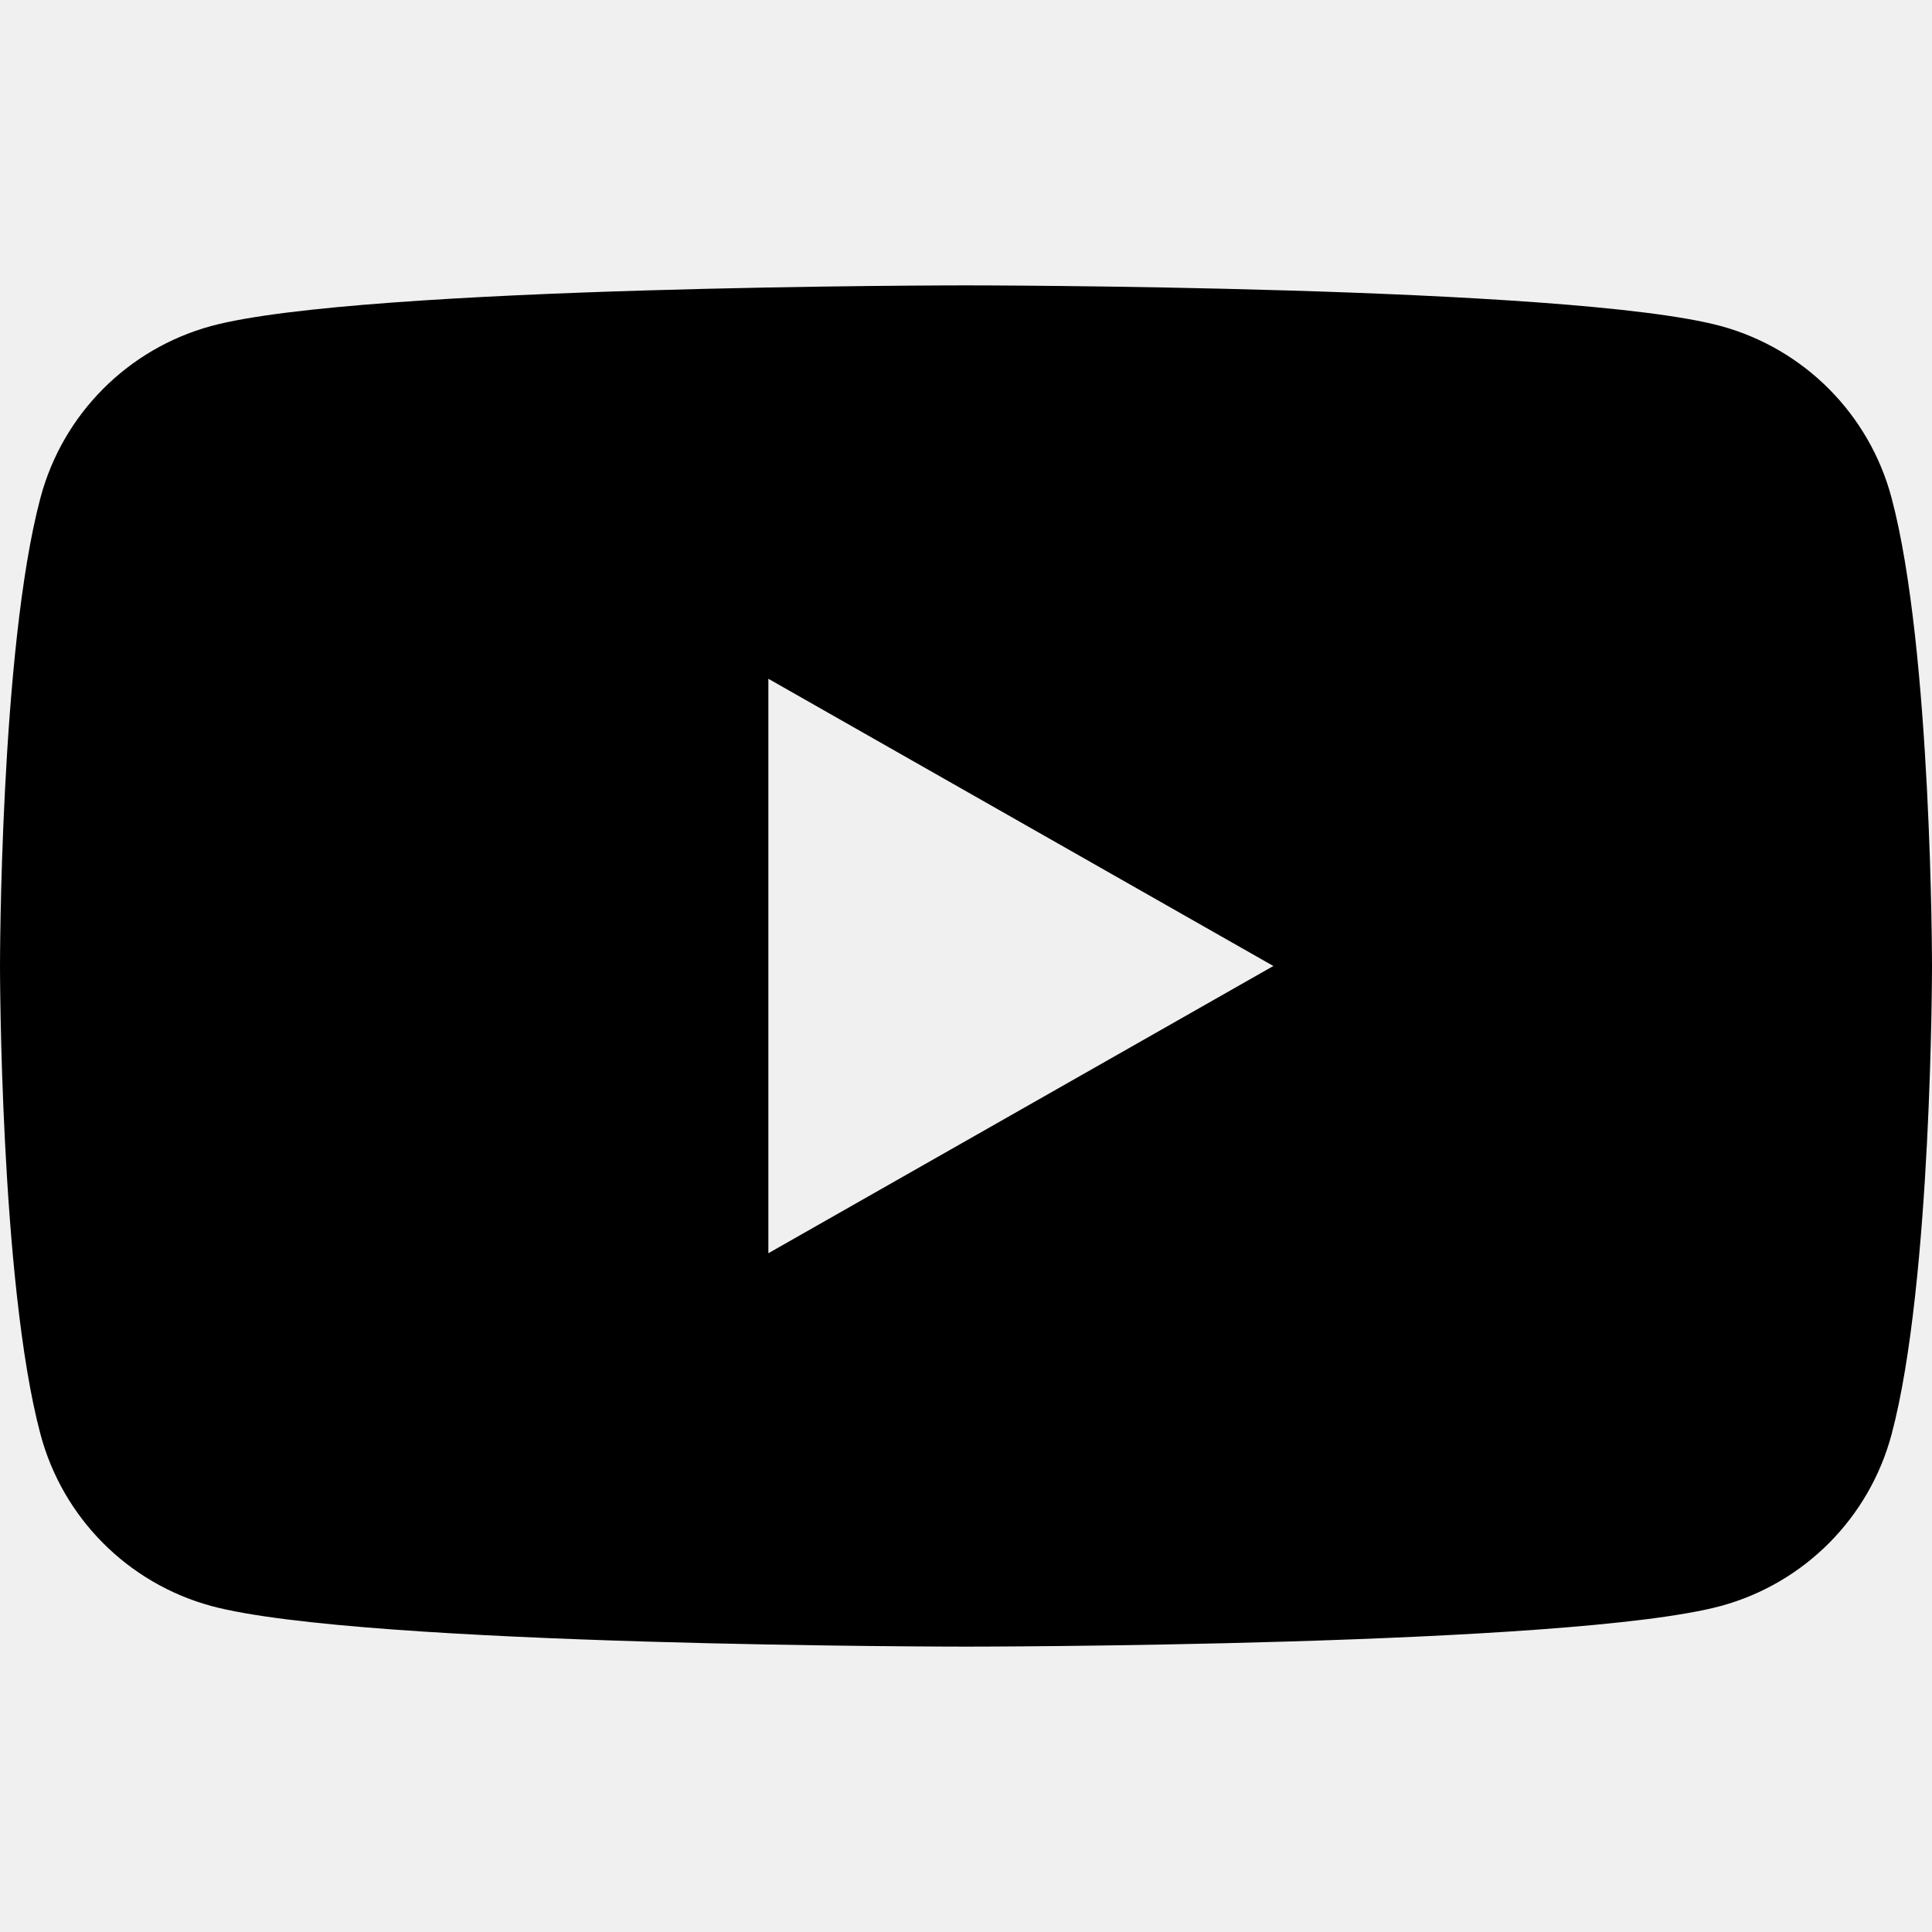
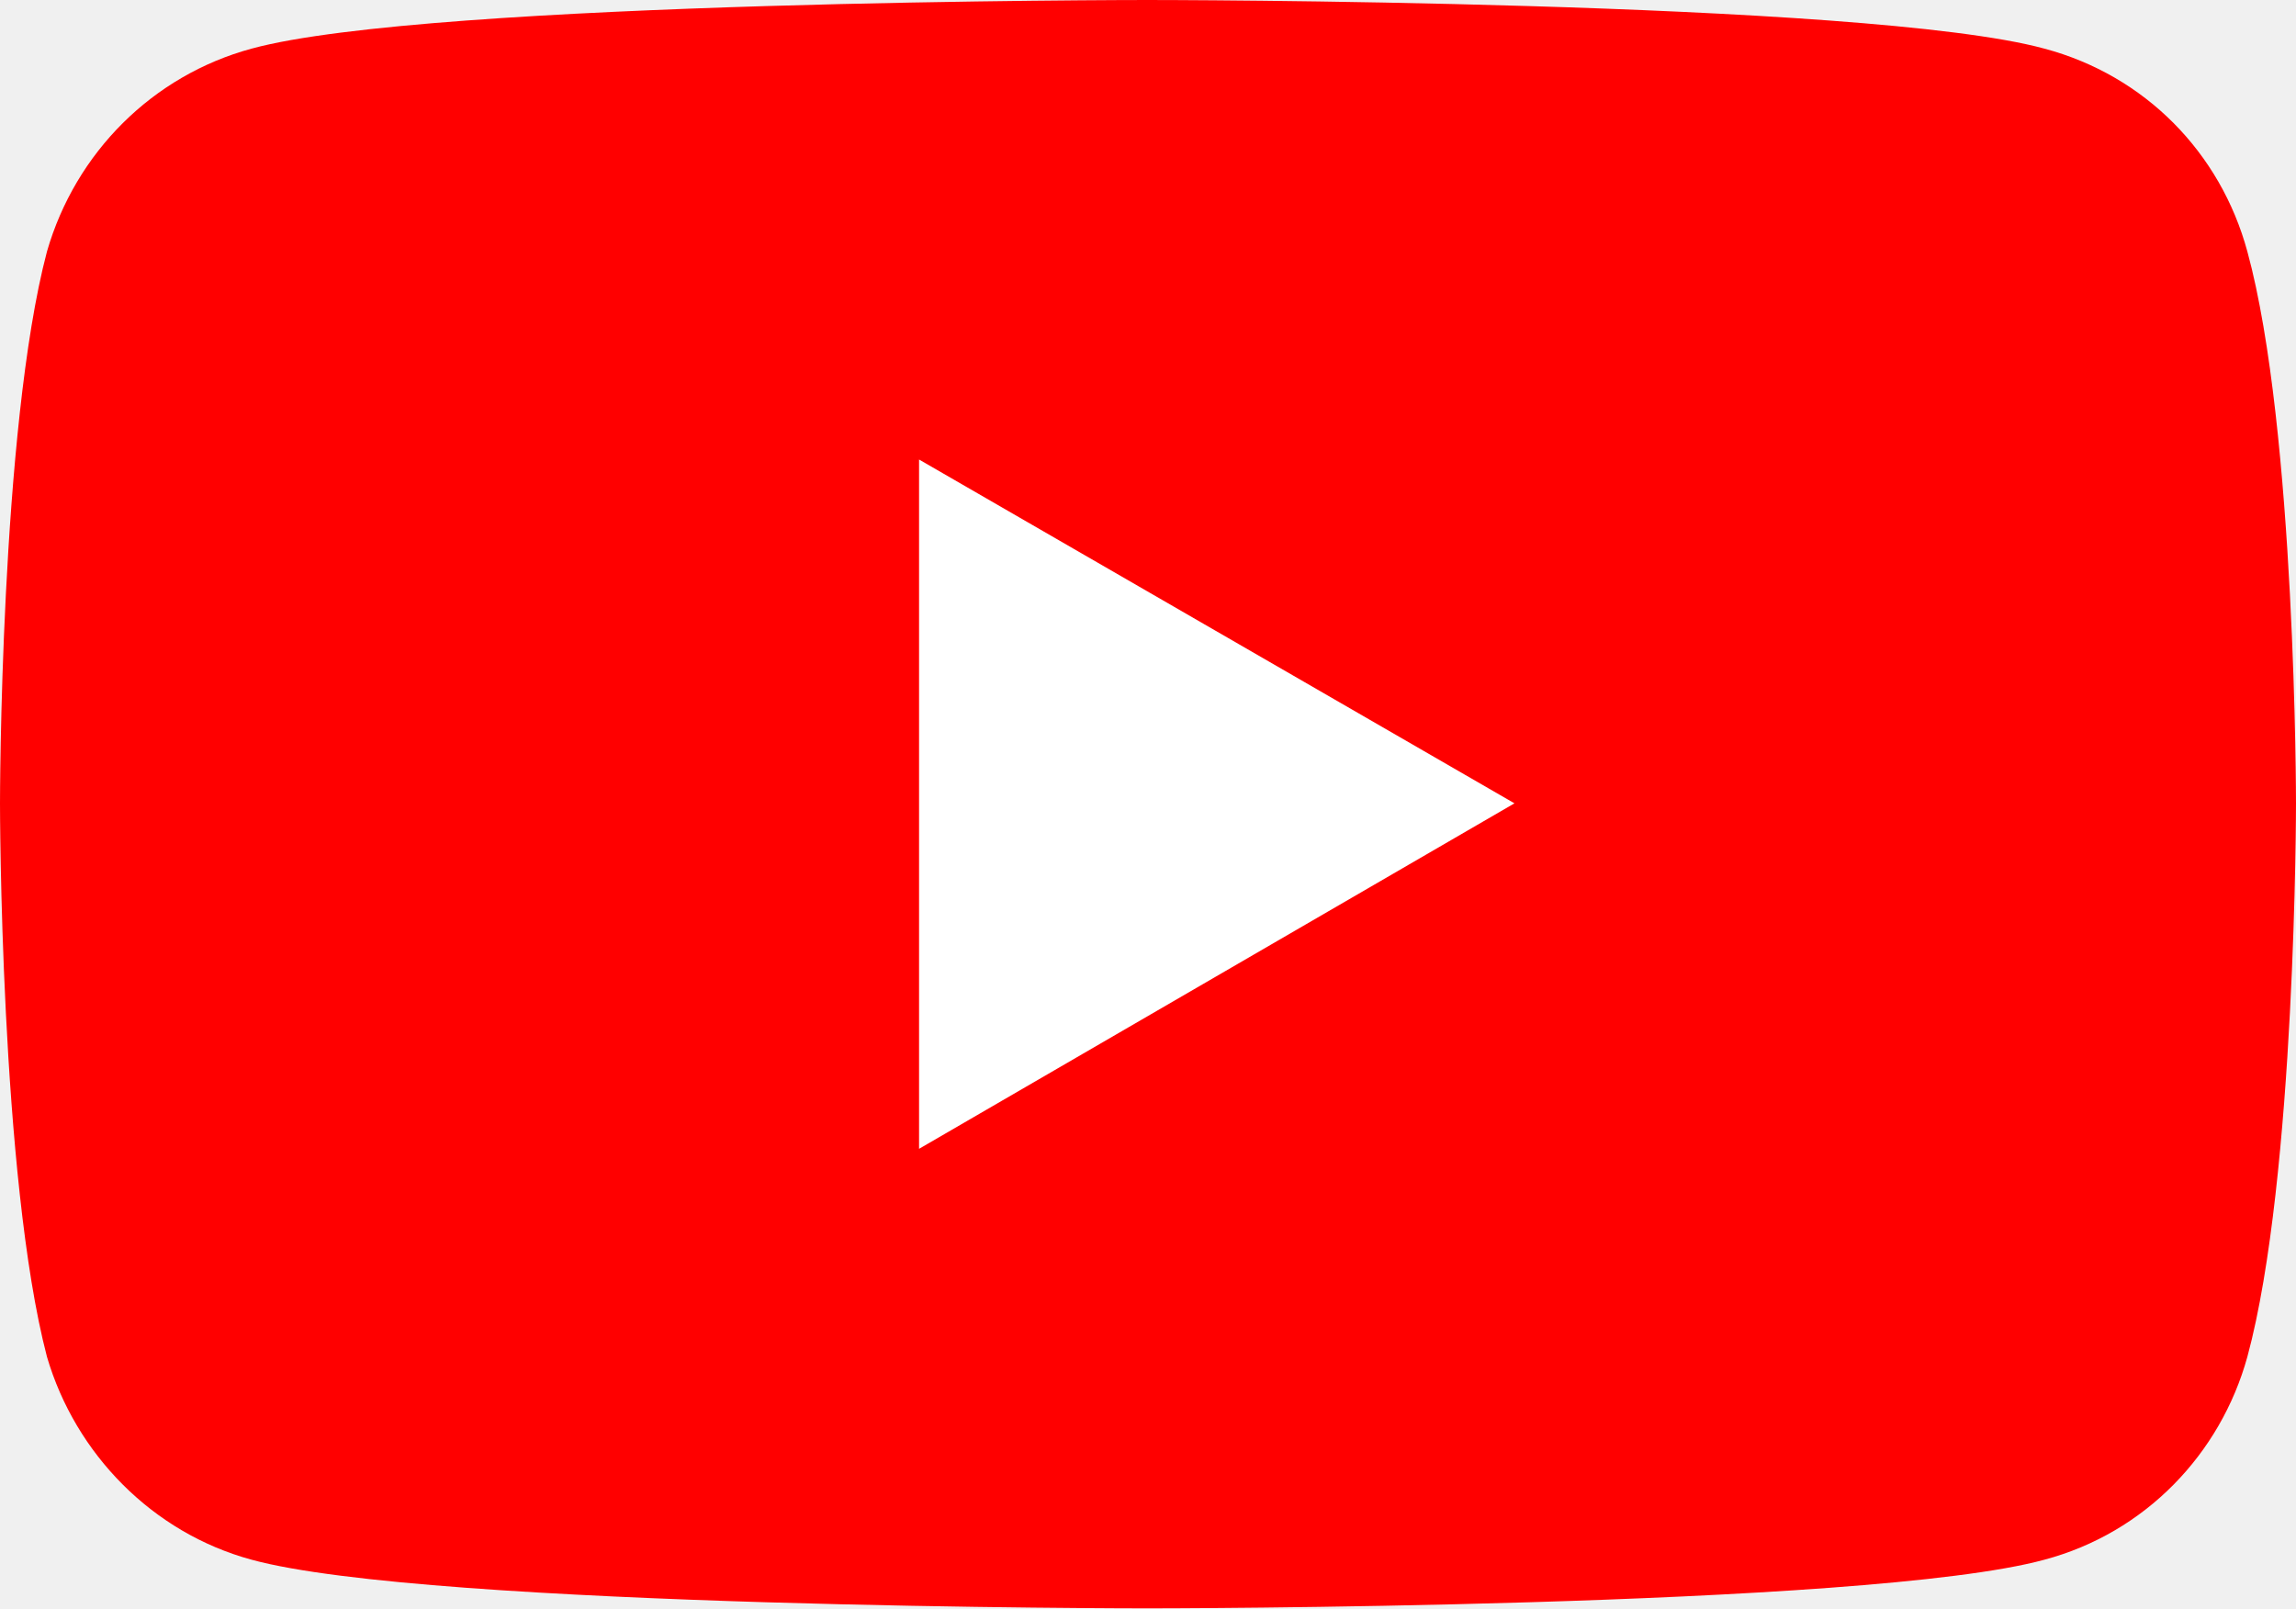
- <svg xmlns="http://www.w3.org/2000/svg" role="img" viewBox="0 0 24 24">
-   <path d="M23.498 6.186a3.016 3.016 0 0 0-2.122-2.136C19.505 3.545 12 3.545 12 3.545s-7.505 0-9.377.505A3.017 3.017 0 0 0 .502 6.186C0 8.07 0 12 0 12s0 3.93.502 5.814a3.016 3.016 0 0 0 2.122 2.136c1.871.505 9.376.505 9.376.505s7.505 0 9.377-.505a3.015 3.015 0 0 0 2.122-2.136C24 15.93 24 12 24 12s0-3.93-.502-5.814zM9.545 15.568V8.432L15.818 12l-6.273 3.568z" />
+ <svg xmlns="http://www.w3.org/2000/svg" role="img" viewBox="0 0 396.532 277.776">
+   <path fill="#FF0000" d="M43.448 269.376C26.358 264.741 13.034 251.128 8.11 234.328C0 203.335 0 138.743 0 138.743C0 138.743 0 74.151 8.11 43.448C13.034 26.359 26.358 13.034 43.448 8.4C74.151 0 198.121 0 198.121 0C198.121 0 322.381 0 353.085 8.4C370.464 13.034 383.498 26.359 388.133 43.448C396.532 74.151 396.532 138.743 396.532 138.743C396.532 138.743 396.532 203.335 388.133 234.328C383.498 251.128 370.464 264.741 353.085 269.376C322.381 277.776 198.121 277.776 198.121 277.776C198.121 277.776 74.151 277.776 43.448 269.376Z" />
+   <path fill="#fff" d="M158.728 198.411L261.555 138.743L158.728 79.365Z" />
</svg>
